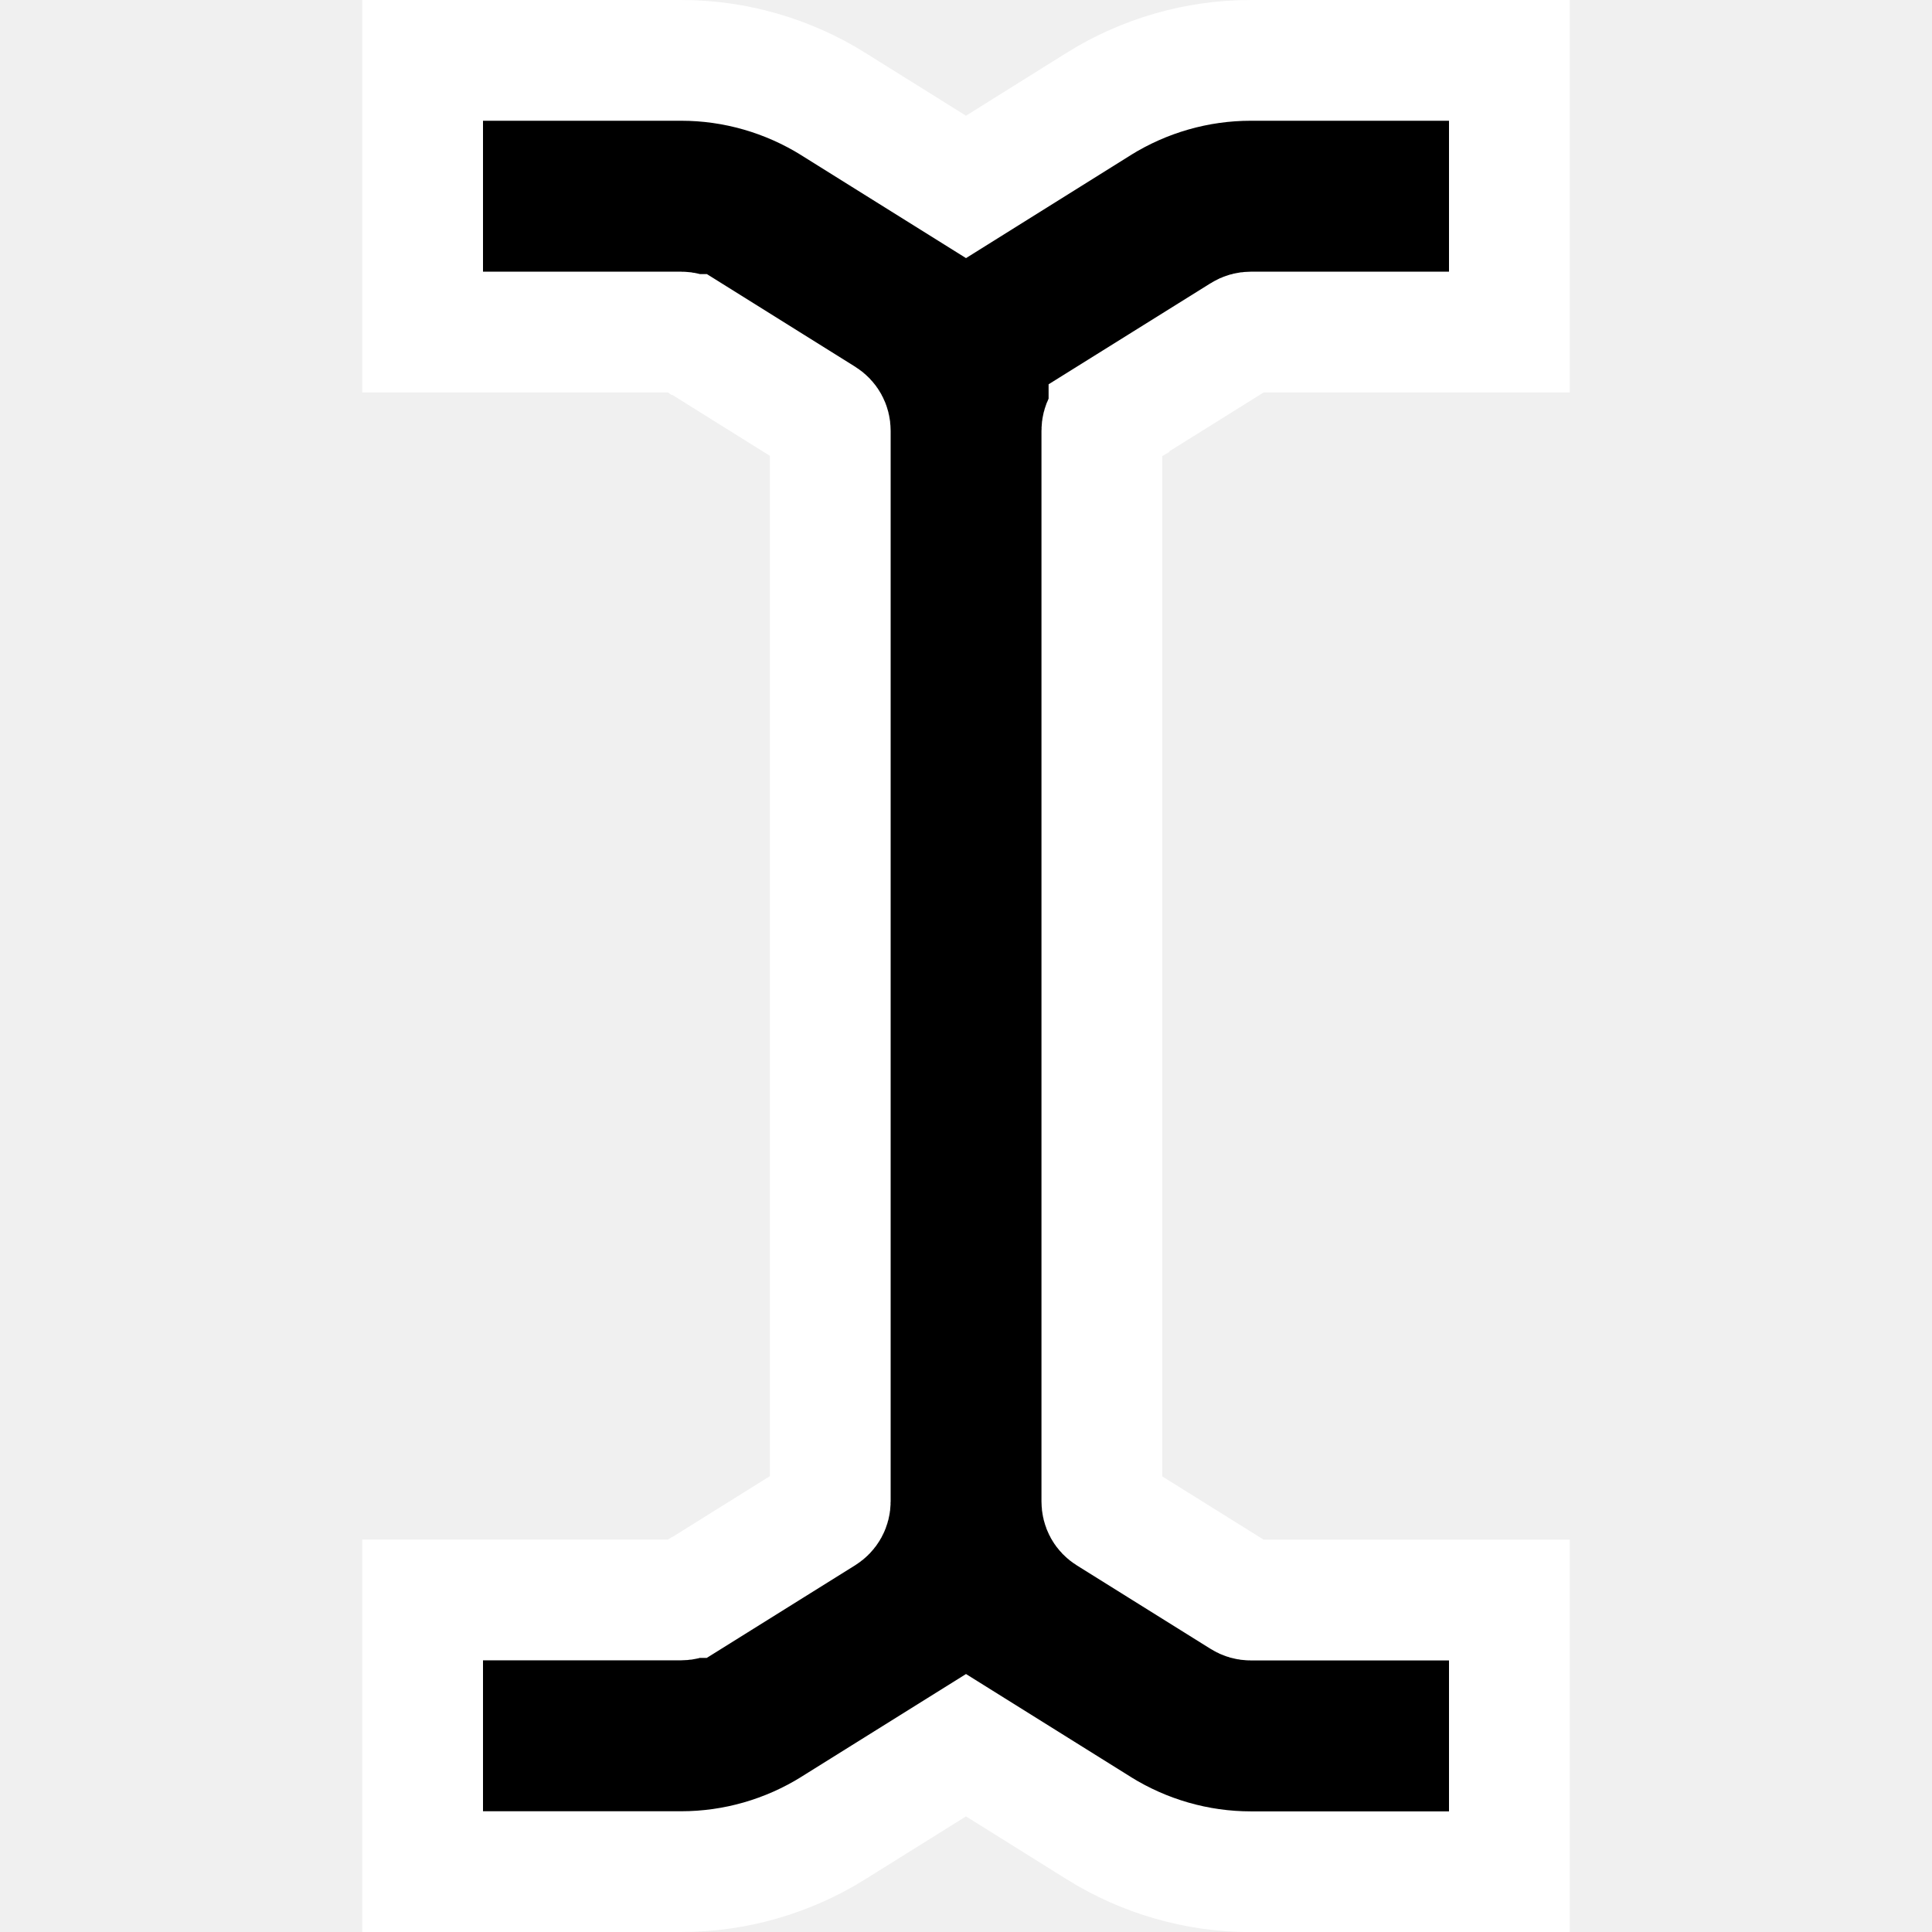
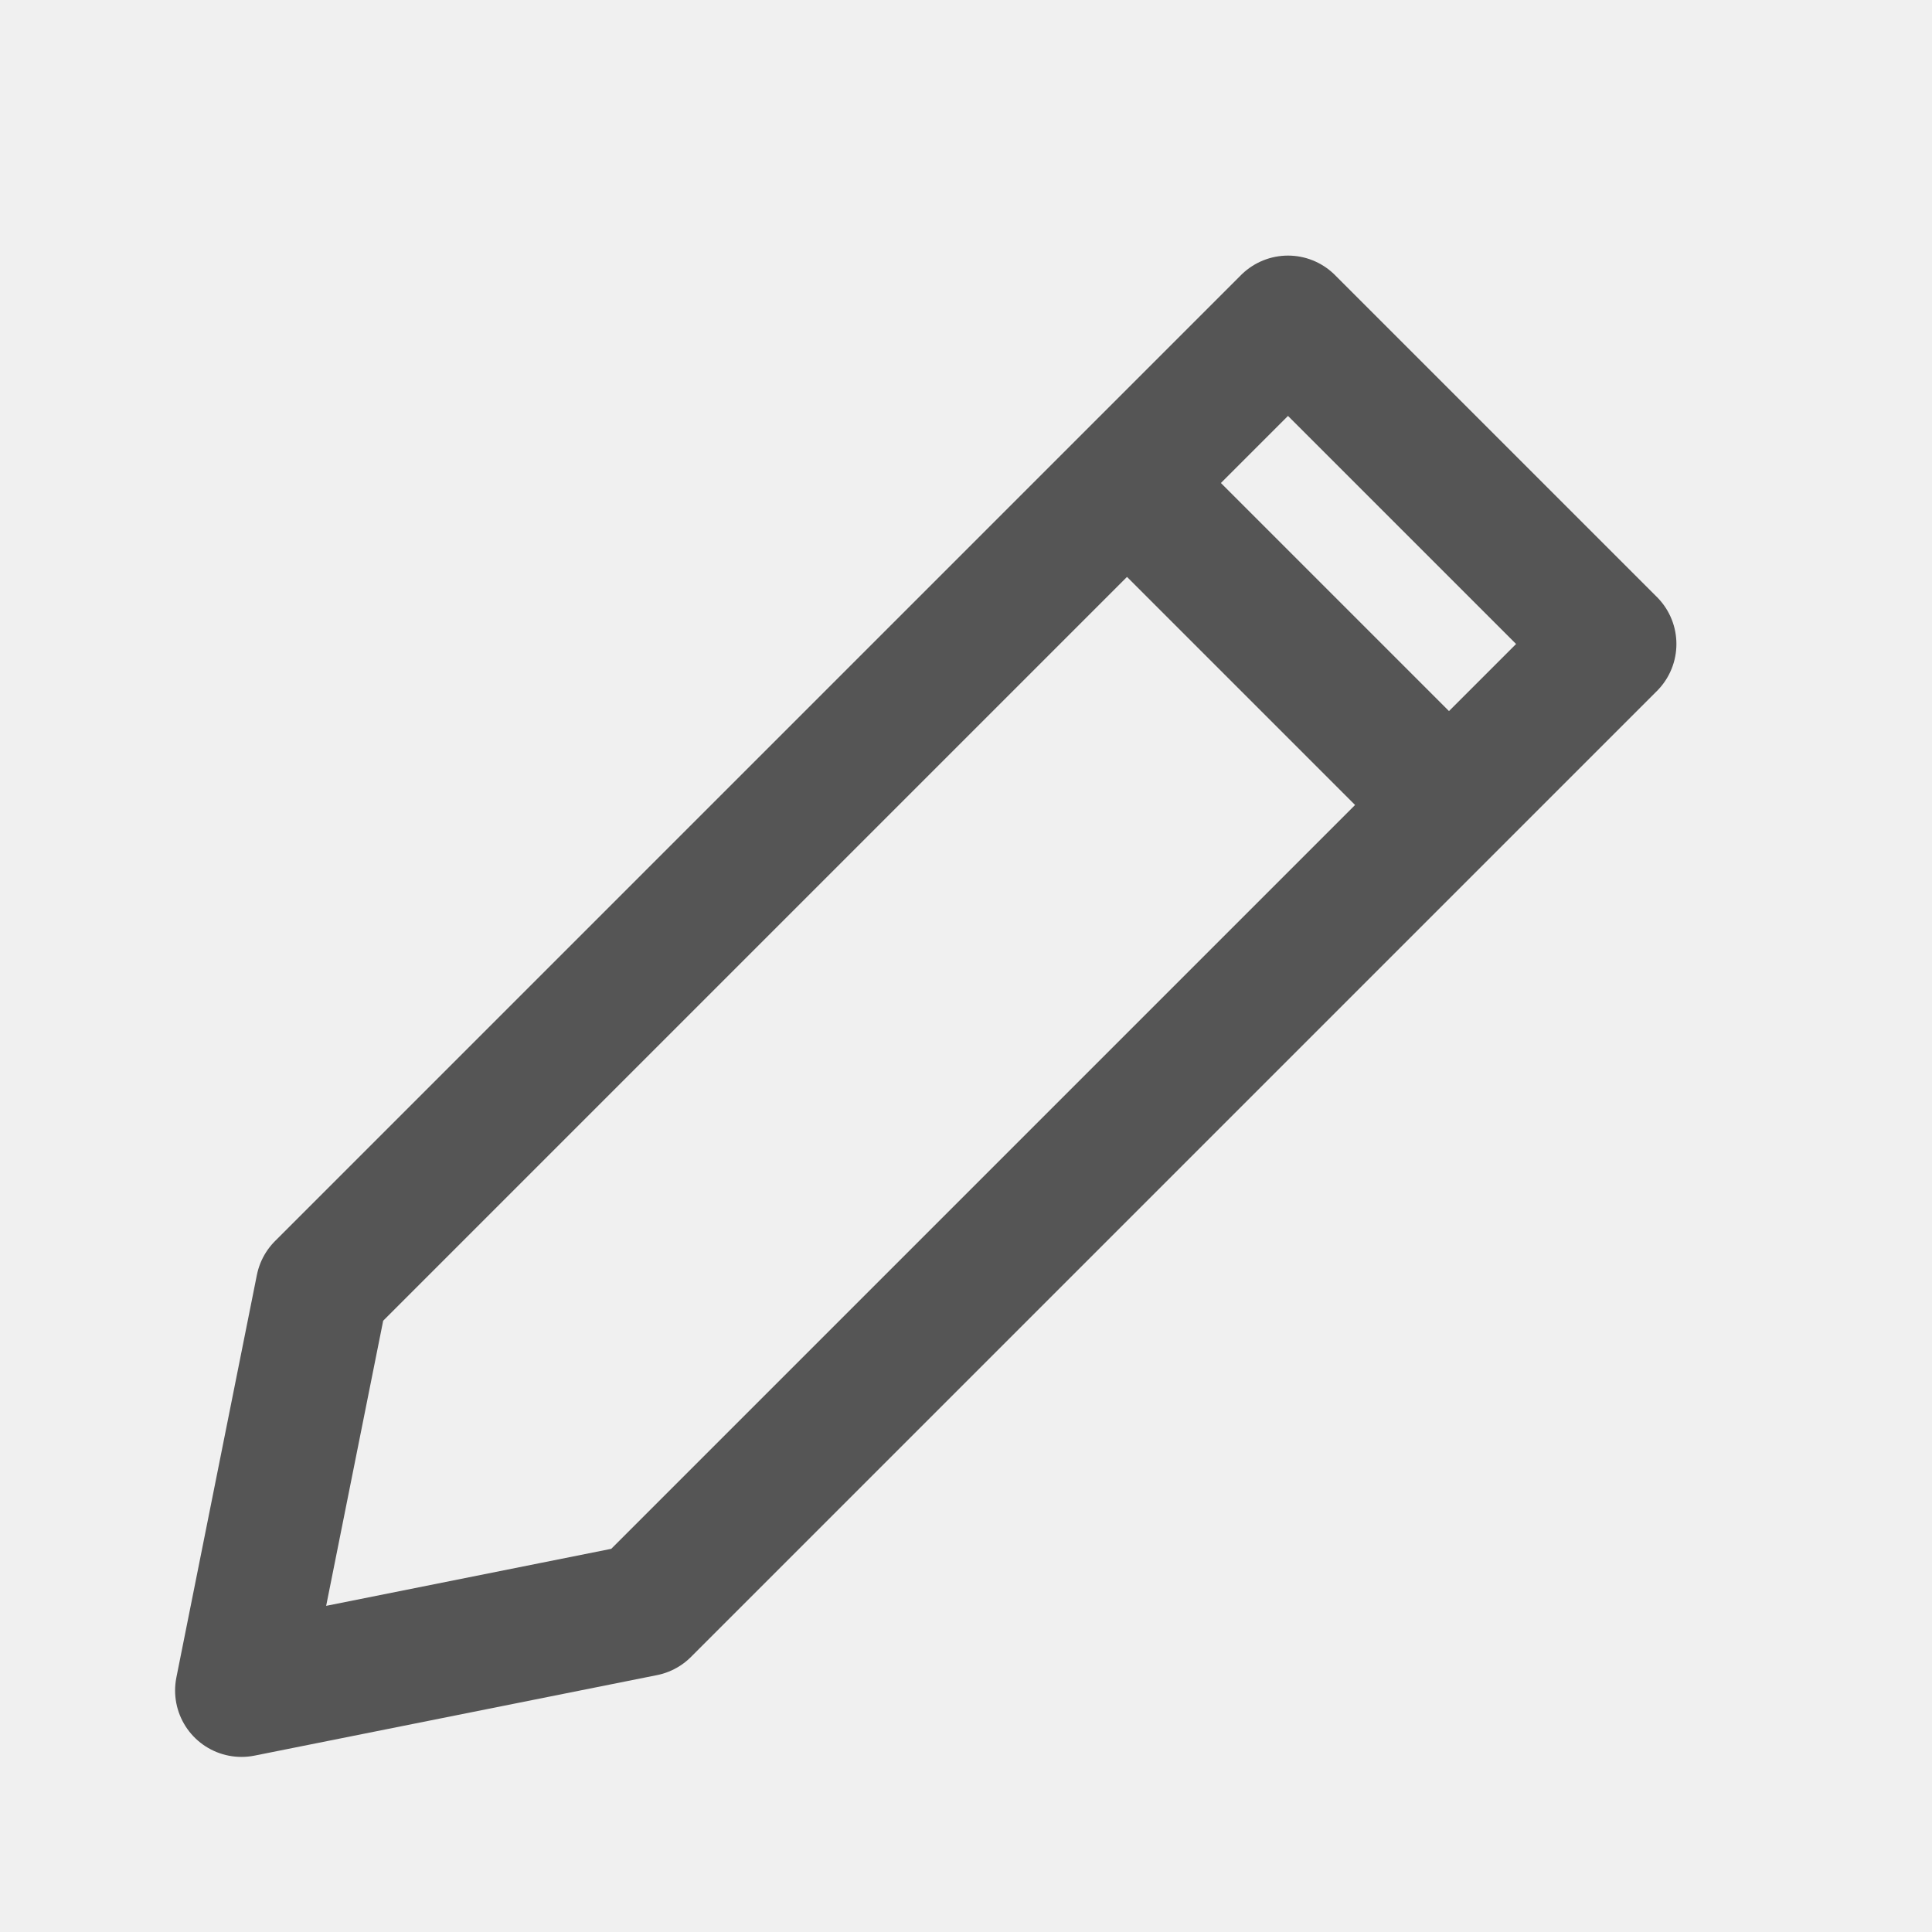
- <svg xmlns="http://www.w3.org/2000/svg" width="16" height="16" viewBox="0 0 16 16" fill="none">
-   <path d="M12 2.75H12.5V2.25V1V0.5H12H10.358C9.912 0.5 9.477 0.626 9.1 0.86L9.099 0.861L8 1.548L6.9 0.861L6.899 0.86C6.522 0.626 6.087 0.5 5.642 0.5H4H3.5V1V2.25V2.75H4H5.642C5.665 2.75 5.689 2.756 5.71 2.77C5.71 2.77 5.71 2.77 5.711 2.77L6.817 3.461C6.817 3.461 6.817 3.461 6.817 3.461C6.817 3.461 6.817 3.461 6.817 3.461C6.855 3.485 6.876 3.523 6.876 3.567V8V12.433C6.876 12.477 6.855 12.515 6.817 12.539C6.817 12.539 6.817 12.539 6.817 12.539L5.71 13.23C5.709 13.23 5.709 13.23 5.709 13.23C5.687 13.244 5.664 13.25 5.641 13.25H4H3.5V13.75V15V15.5H4H5.642C6.088 15.5 6.523 15.374 6.9 15.14L6.901 15.139L8 14.453L9.1 15.14L9.101 15.141C9.478 15.375 9.913 15.501 10.359 15.501H12H12.5V15.001V13.751V13.251H12H10.358C10.335 13.251 10.312 13.245 10.29 13.231C10.29 13.231 10.29 13.231 10.29 13.231L9.183 12.54C9.183 12.54 9.183 12.54 9.183 12.54C9.183 12.54 9.183 12.54 9.183 12.54C9.146 12.517 9.125 12.48 9.125 12.434V8V3.567C9.125 3.523 9.146 3.484 9.184 3.461C9.184 3.461 9.184 3.46 9.184 3.46L10.29 2.77C10.29 2.77 10.29 2.77 10.29 2.77C10.312 2.756 10.335 2.75 10.358 2.75H12Z" fill="black" stroke="white" />
+ <svg xmlns="http://www.w3.org/2000/svg" width="24" height="24" viewBox="0 0 24 24">
+   <path d="M4,16L16,4L20,8L8,20L3,21ZM14,6L18,10" fill="none" stroke="#555555" stroke-width="1.65" stroke-linecap="round" stroke-linejoin="round" />
</svg>
